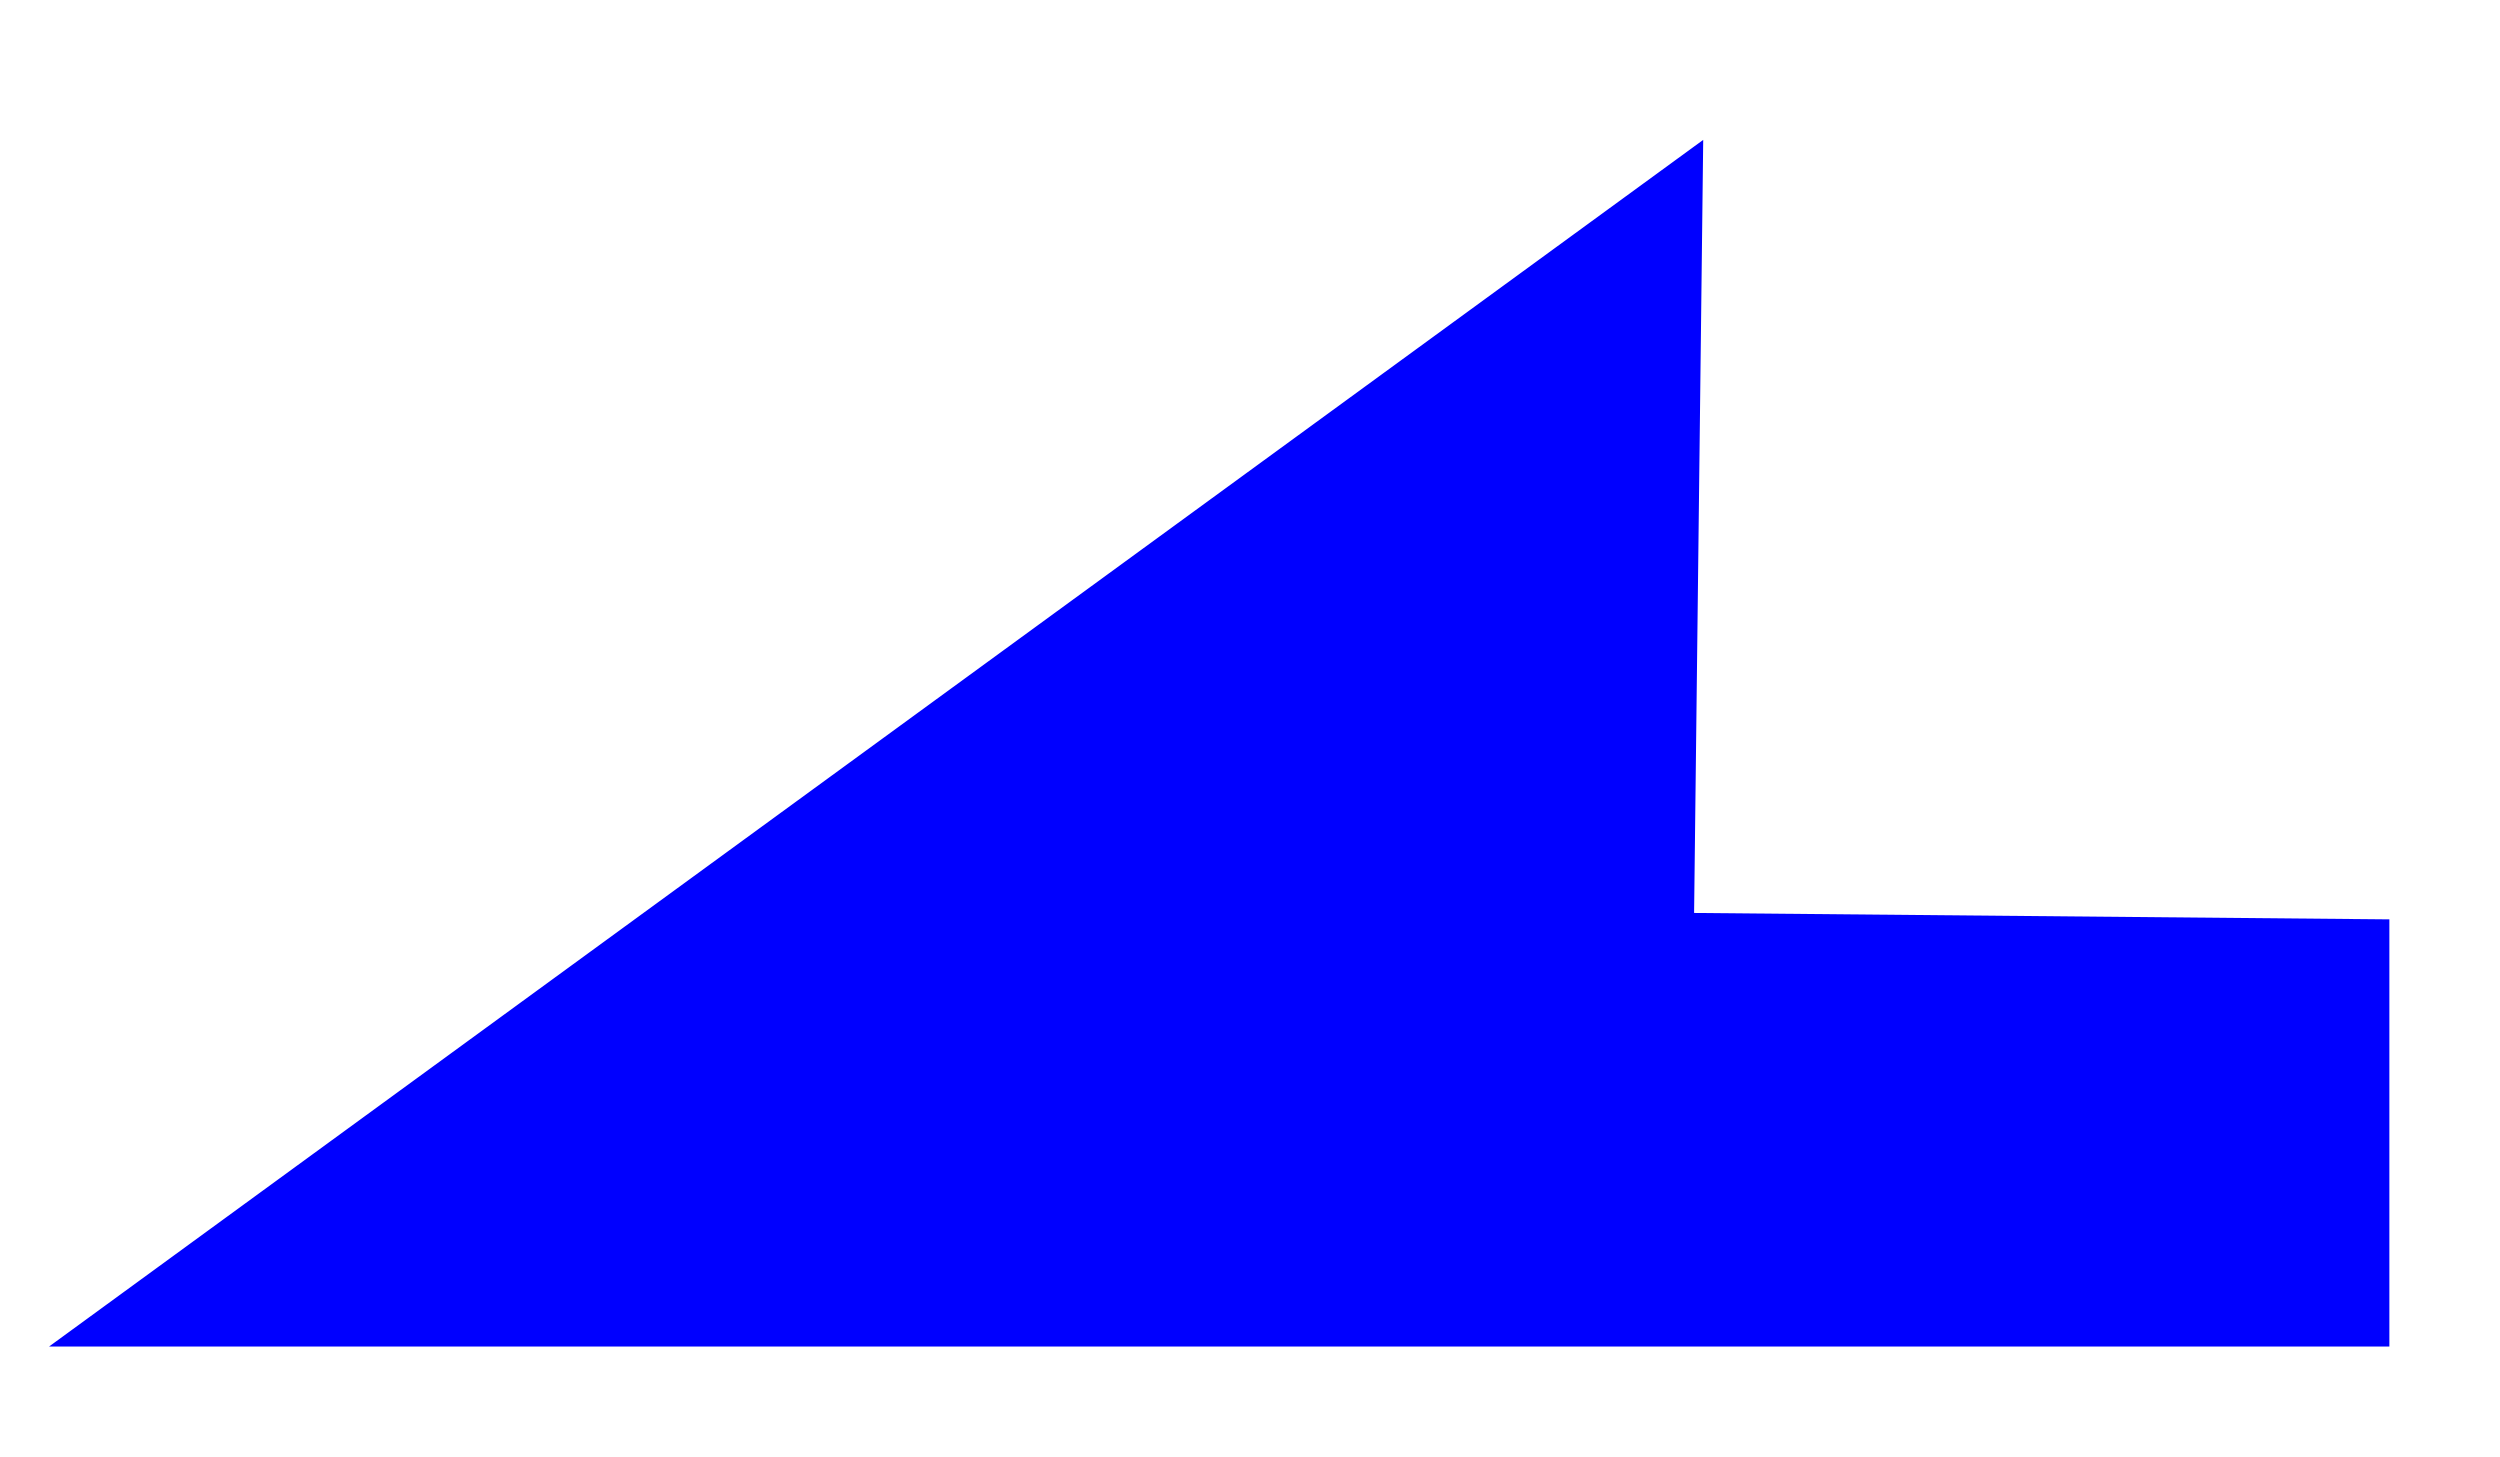
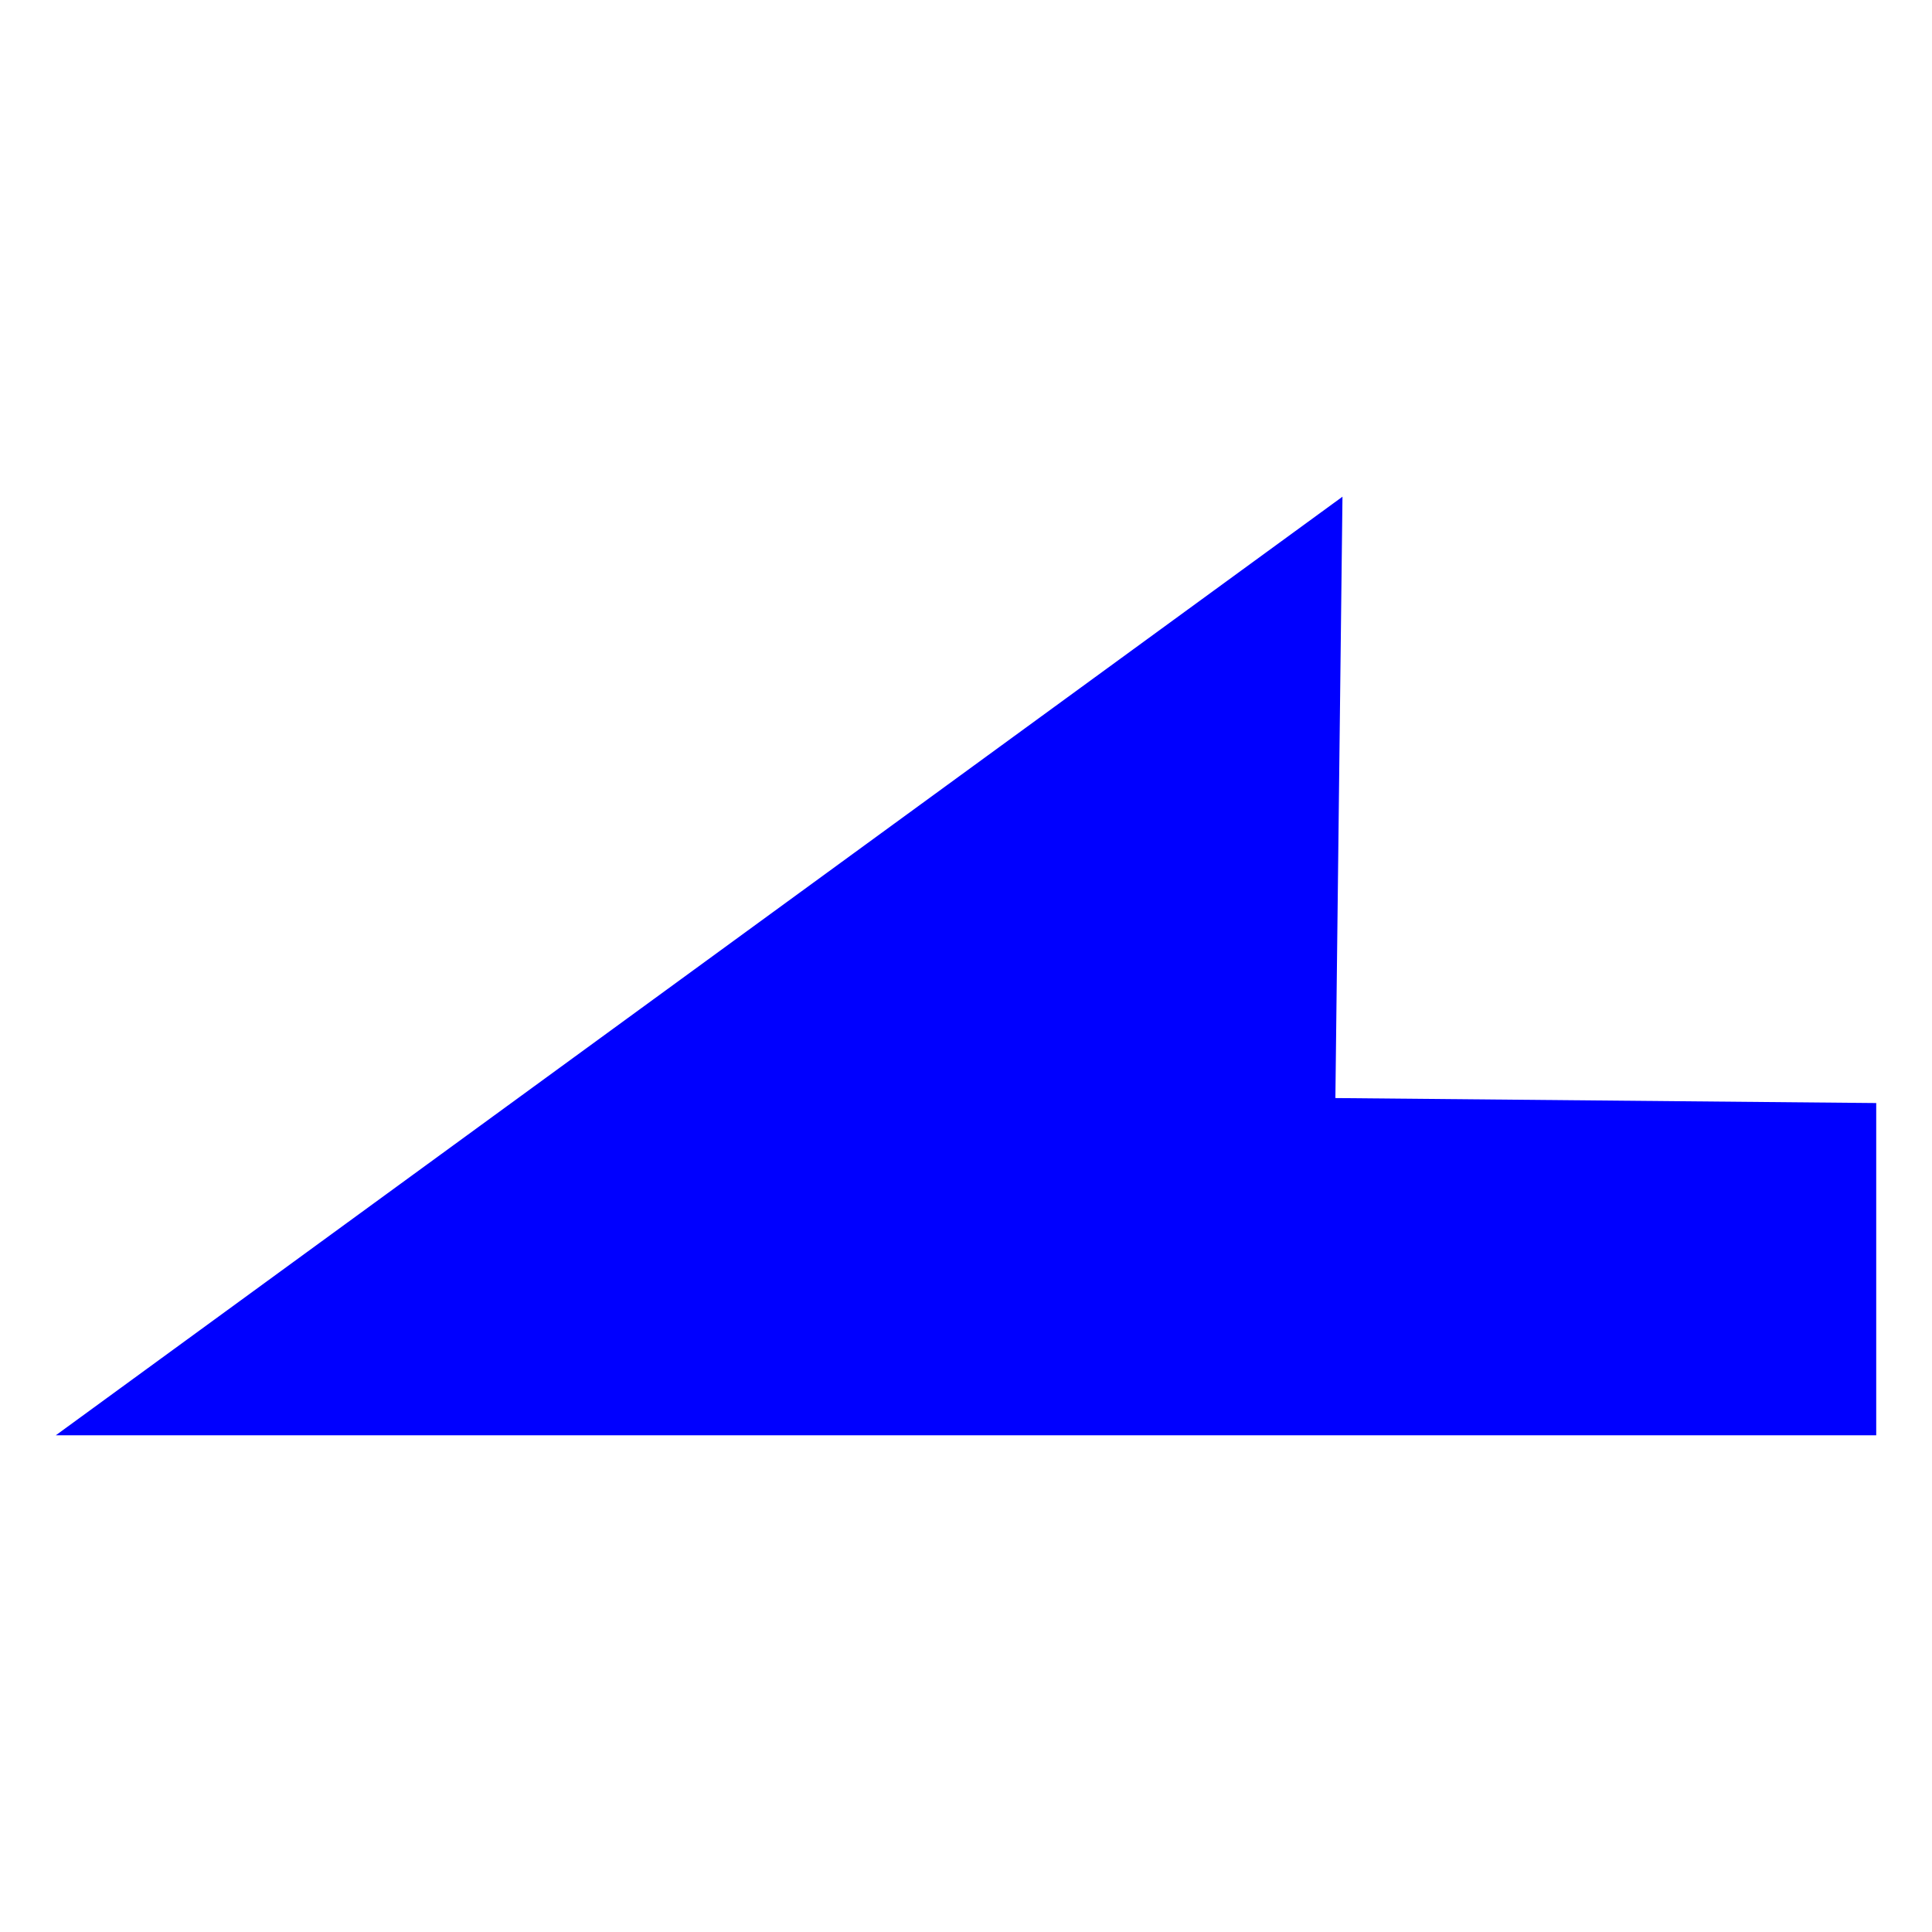
- <svg xmlns="http://www.w3.org/2000/svg" version="1.1" id="Layer_1" x="0px" y="0px" width="254.569px" height="148.35px" viewBox="0 0 254.569 148.35" enable-background="new 0 0 254.569 148.35" xml:space="preserve">
-   <defs id="defs7" />
-   <polygon fill="#AB218E" points="243.304,93.617 172.506,92.964 173.434,14.243 5,137.111 243.304,137.111 " id="polygon2" style="fill:#0000ff;fill-opacity:1" />
+ <svg xmlns="http://www.w3.org/2000/svg" width="71.376mm" height="71.376mm" viewBox="0 0 252.907 252.907" id="svg2" version="1.1">
+   <defs id="defs4">
+     <clipPath clipPathUnits="userSpaceOnUse" id="clipPath18">
+       <path d="m 0,326.957 809.565,0 L 809.565,0 0,0 Z" id="path16" />
+     </clipPath>
+   </defs>
+   <g id="layer1" transform="translate(-185.8681,-60.02343)">
+     <polygon style="fill:#0000ff;fill-opacity:1" id="polygon2" points="5,137.111 243.304,137.111 243.304,93.617 172.506,92.964 173.434,14.243 " transform="translate(188.1696,110.8)" />
+   </g>
</svg>
